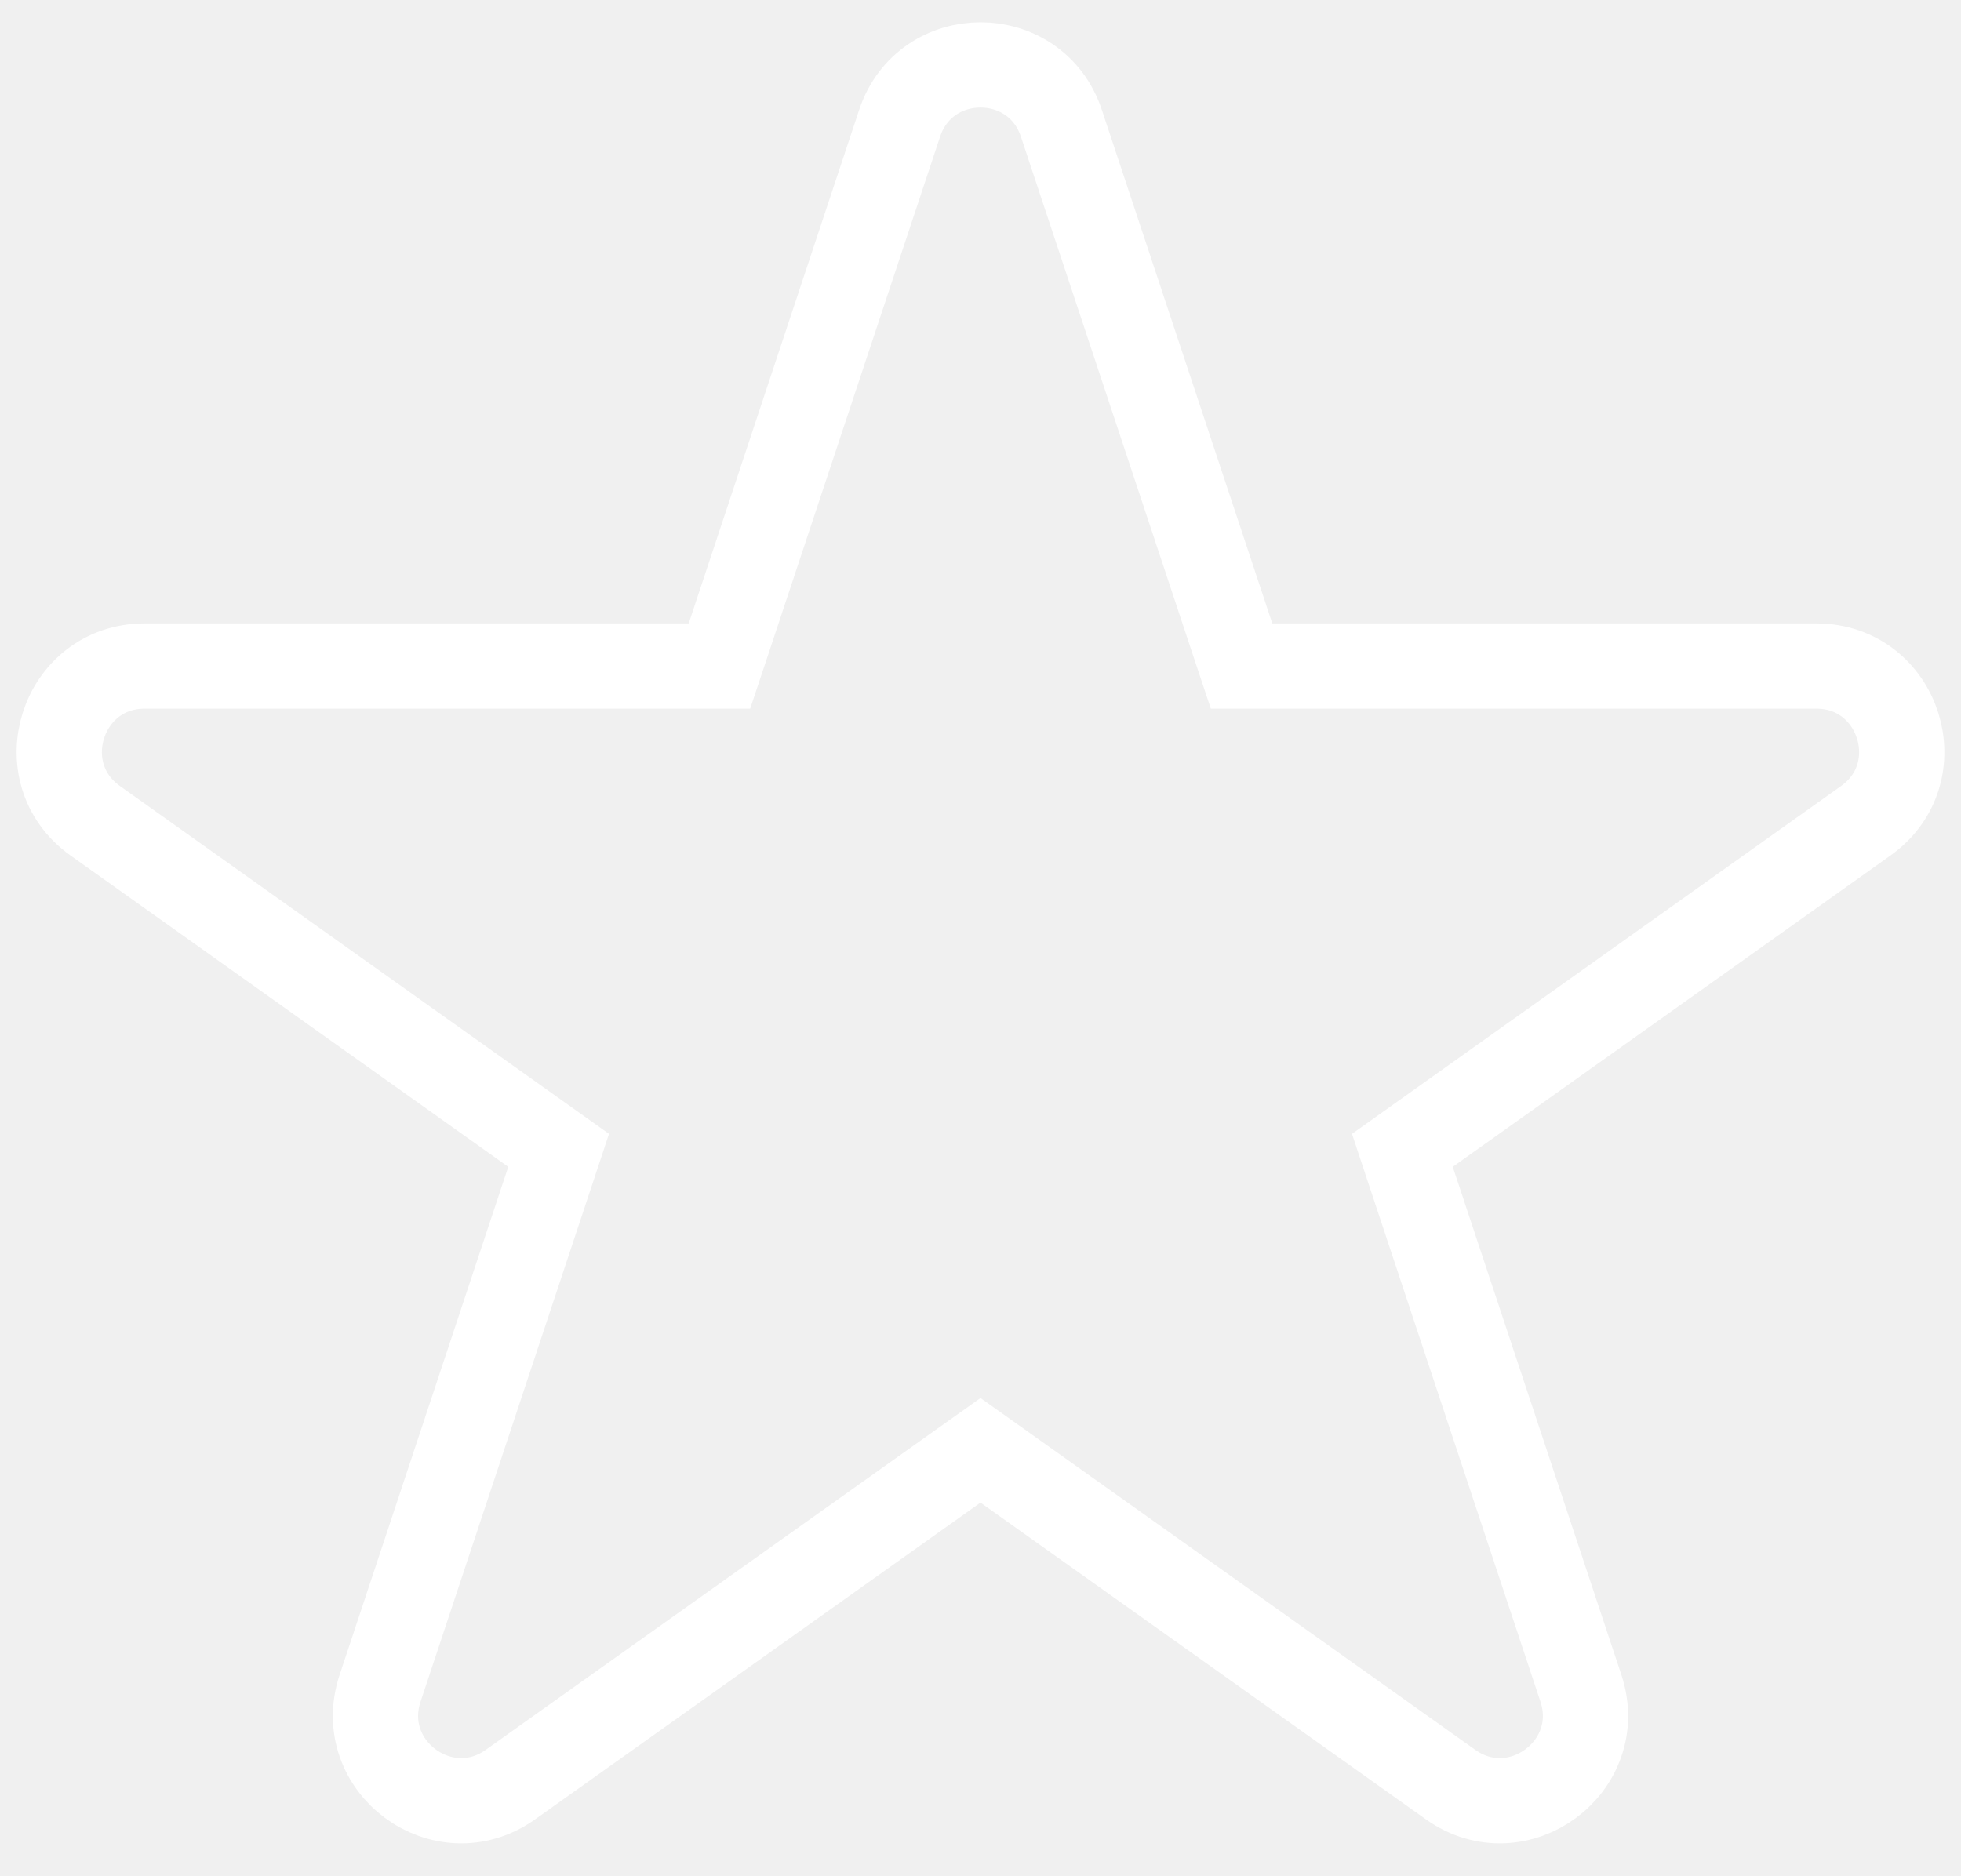
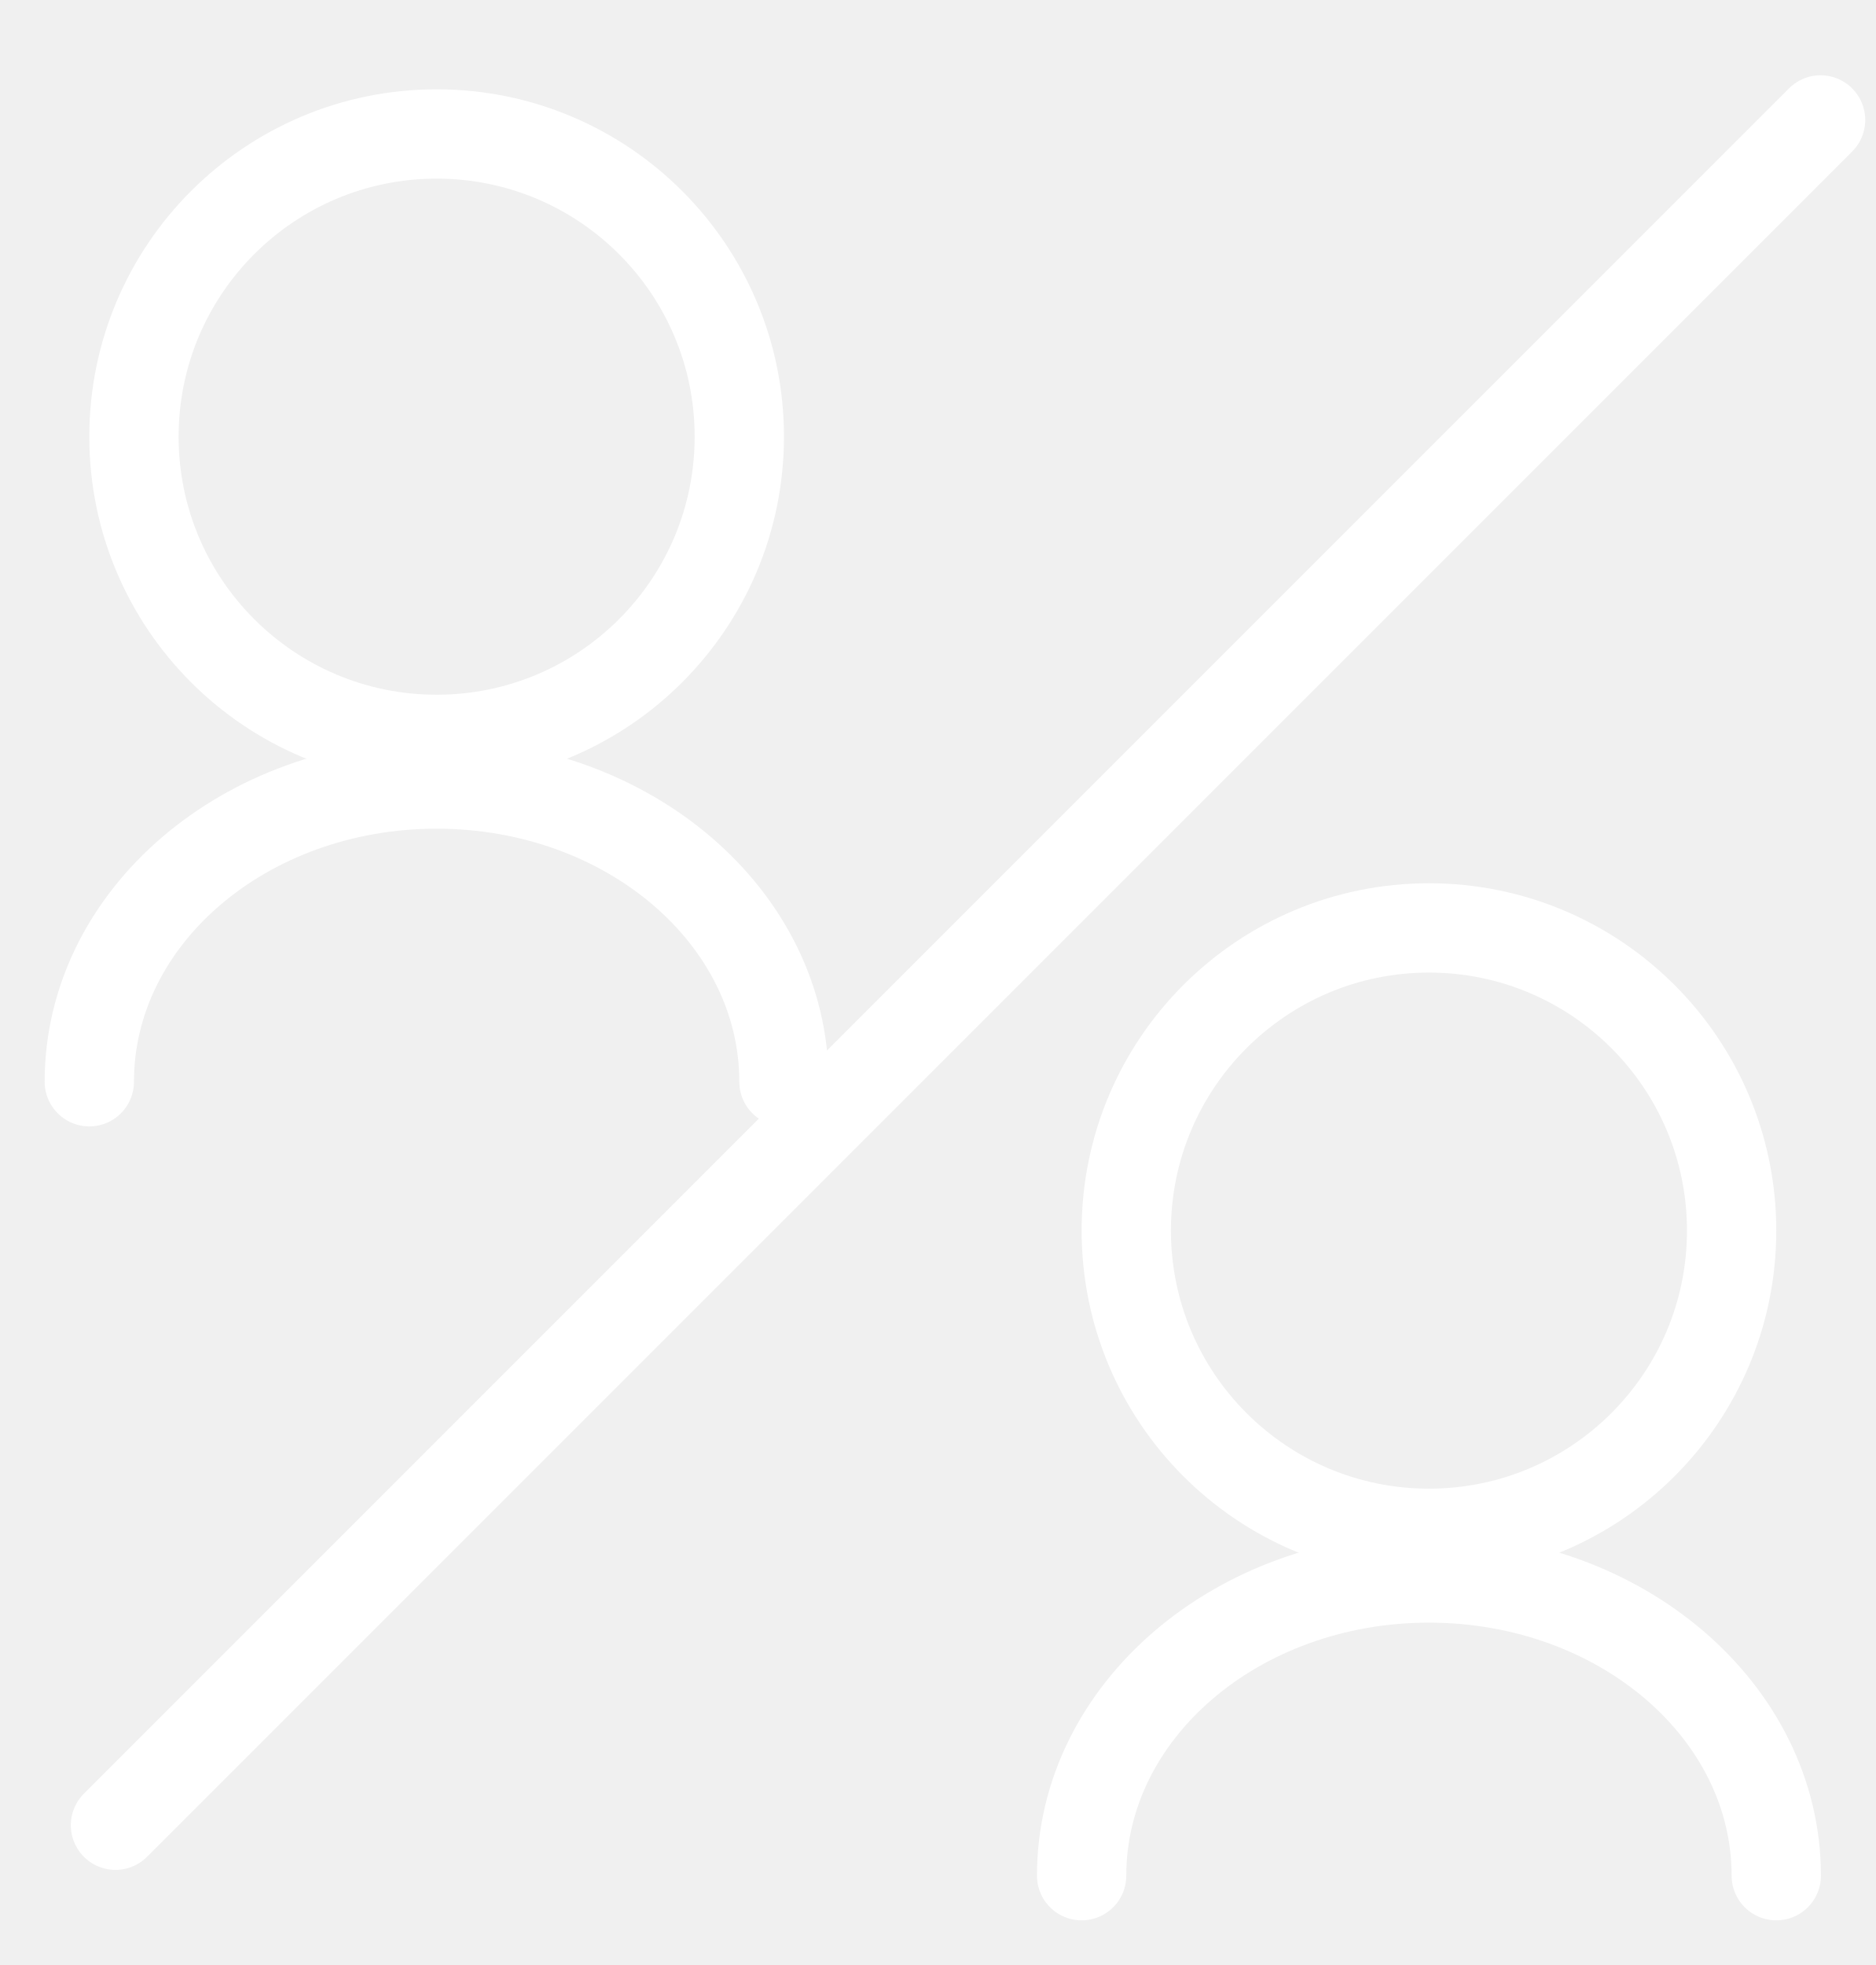
- <svg xmlns="http://www.w3.org/2000/svg" width="23" height="22" viewBox="0 0 23 22" fill="none">
-   <path d="M14.448 7.471L14.562 7.813H14.923H21.303C22.277 7.813 22.676 9.064 21.883 9.628L16.749 13.28L16.448 13.494L16.564 13.844L18.542 19.804C18.846 20.722 17.801 21.494 17.013 20.934L11.79 17.219L11.5 17.013L11.21 17.219L5.987 20.934C5.199 21.494 4.153 20.722 4.458 19.804L6.436 13.844L6.552 13.494L6.251 13.28L1.117 9.628C0.324 9.064 0.723 7.813 1.697 7.813H8.077H8.438L8.552 7.471L10.551 1.447C10.854 0.533 12.146 0.533 12.449 1.447L14.448 7.471Z" stroke="white" />
+ <svg xmlns="http://www.w3.org/2000/svg" width="21" height="22" viewBox="0 0 21 22" fill="none">
+   <circle cx="4.889" cy="4.889" r="3.389" stroke="white" />
+   <path d="M8.778 12.111C8.778 10.27 7.037 8.778 4.889 8.778C2.741 8.778 1 10.27 1 12.111" stroke="white" stroke-linecap="round" />
+   <circle cx="16" cy="13.778" r="3.389" stroke="white" />
+   <path d="M19.889 21C19.889 19.159 18.148 17.667 16 17.667C13.852 17.667 12.111 19.159 12.111 21" stroke="white" stroke-linecap="round" />
+   <path d="M1.293 20.435L20.385 1.343" stroke="white" stroke-linecap="round" />
</svg>
